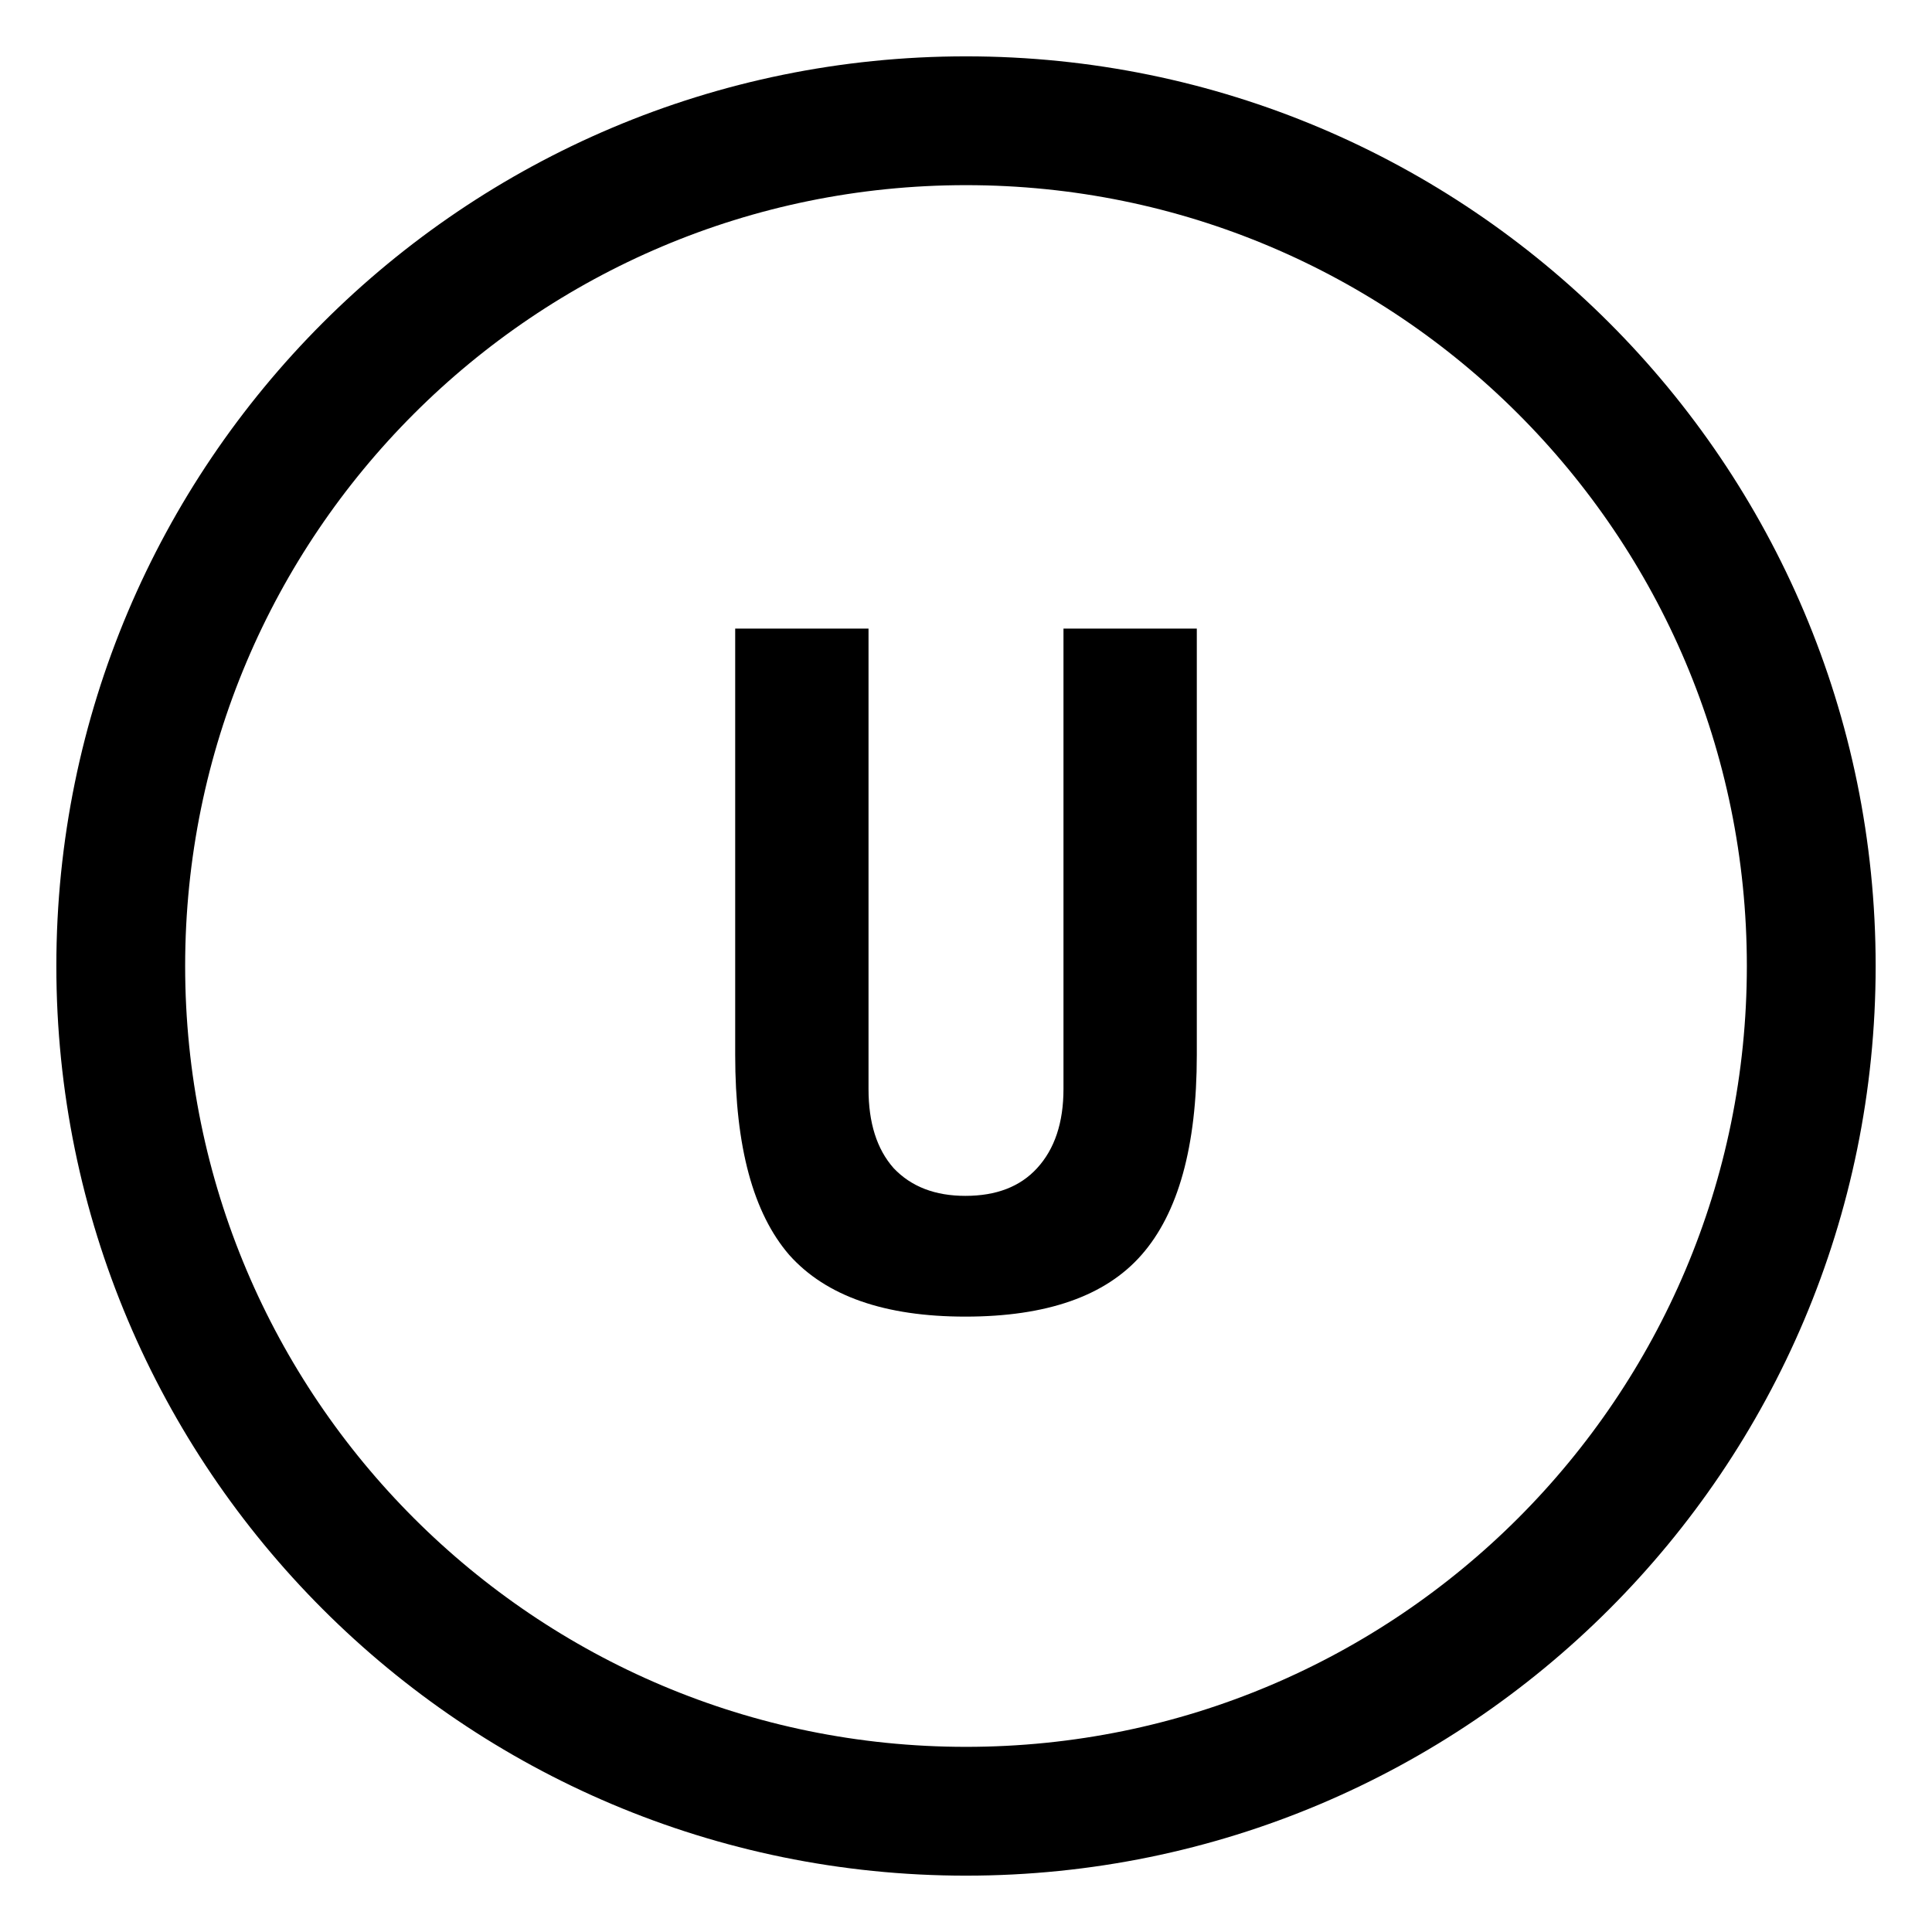
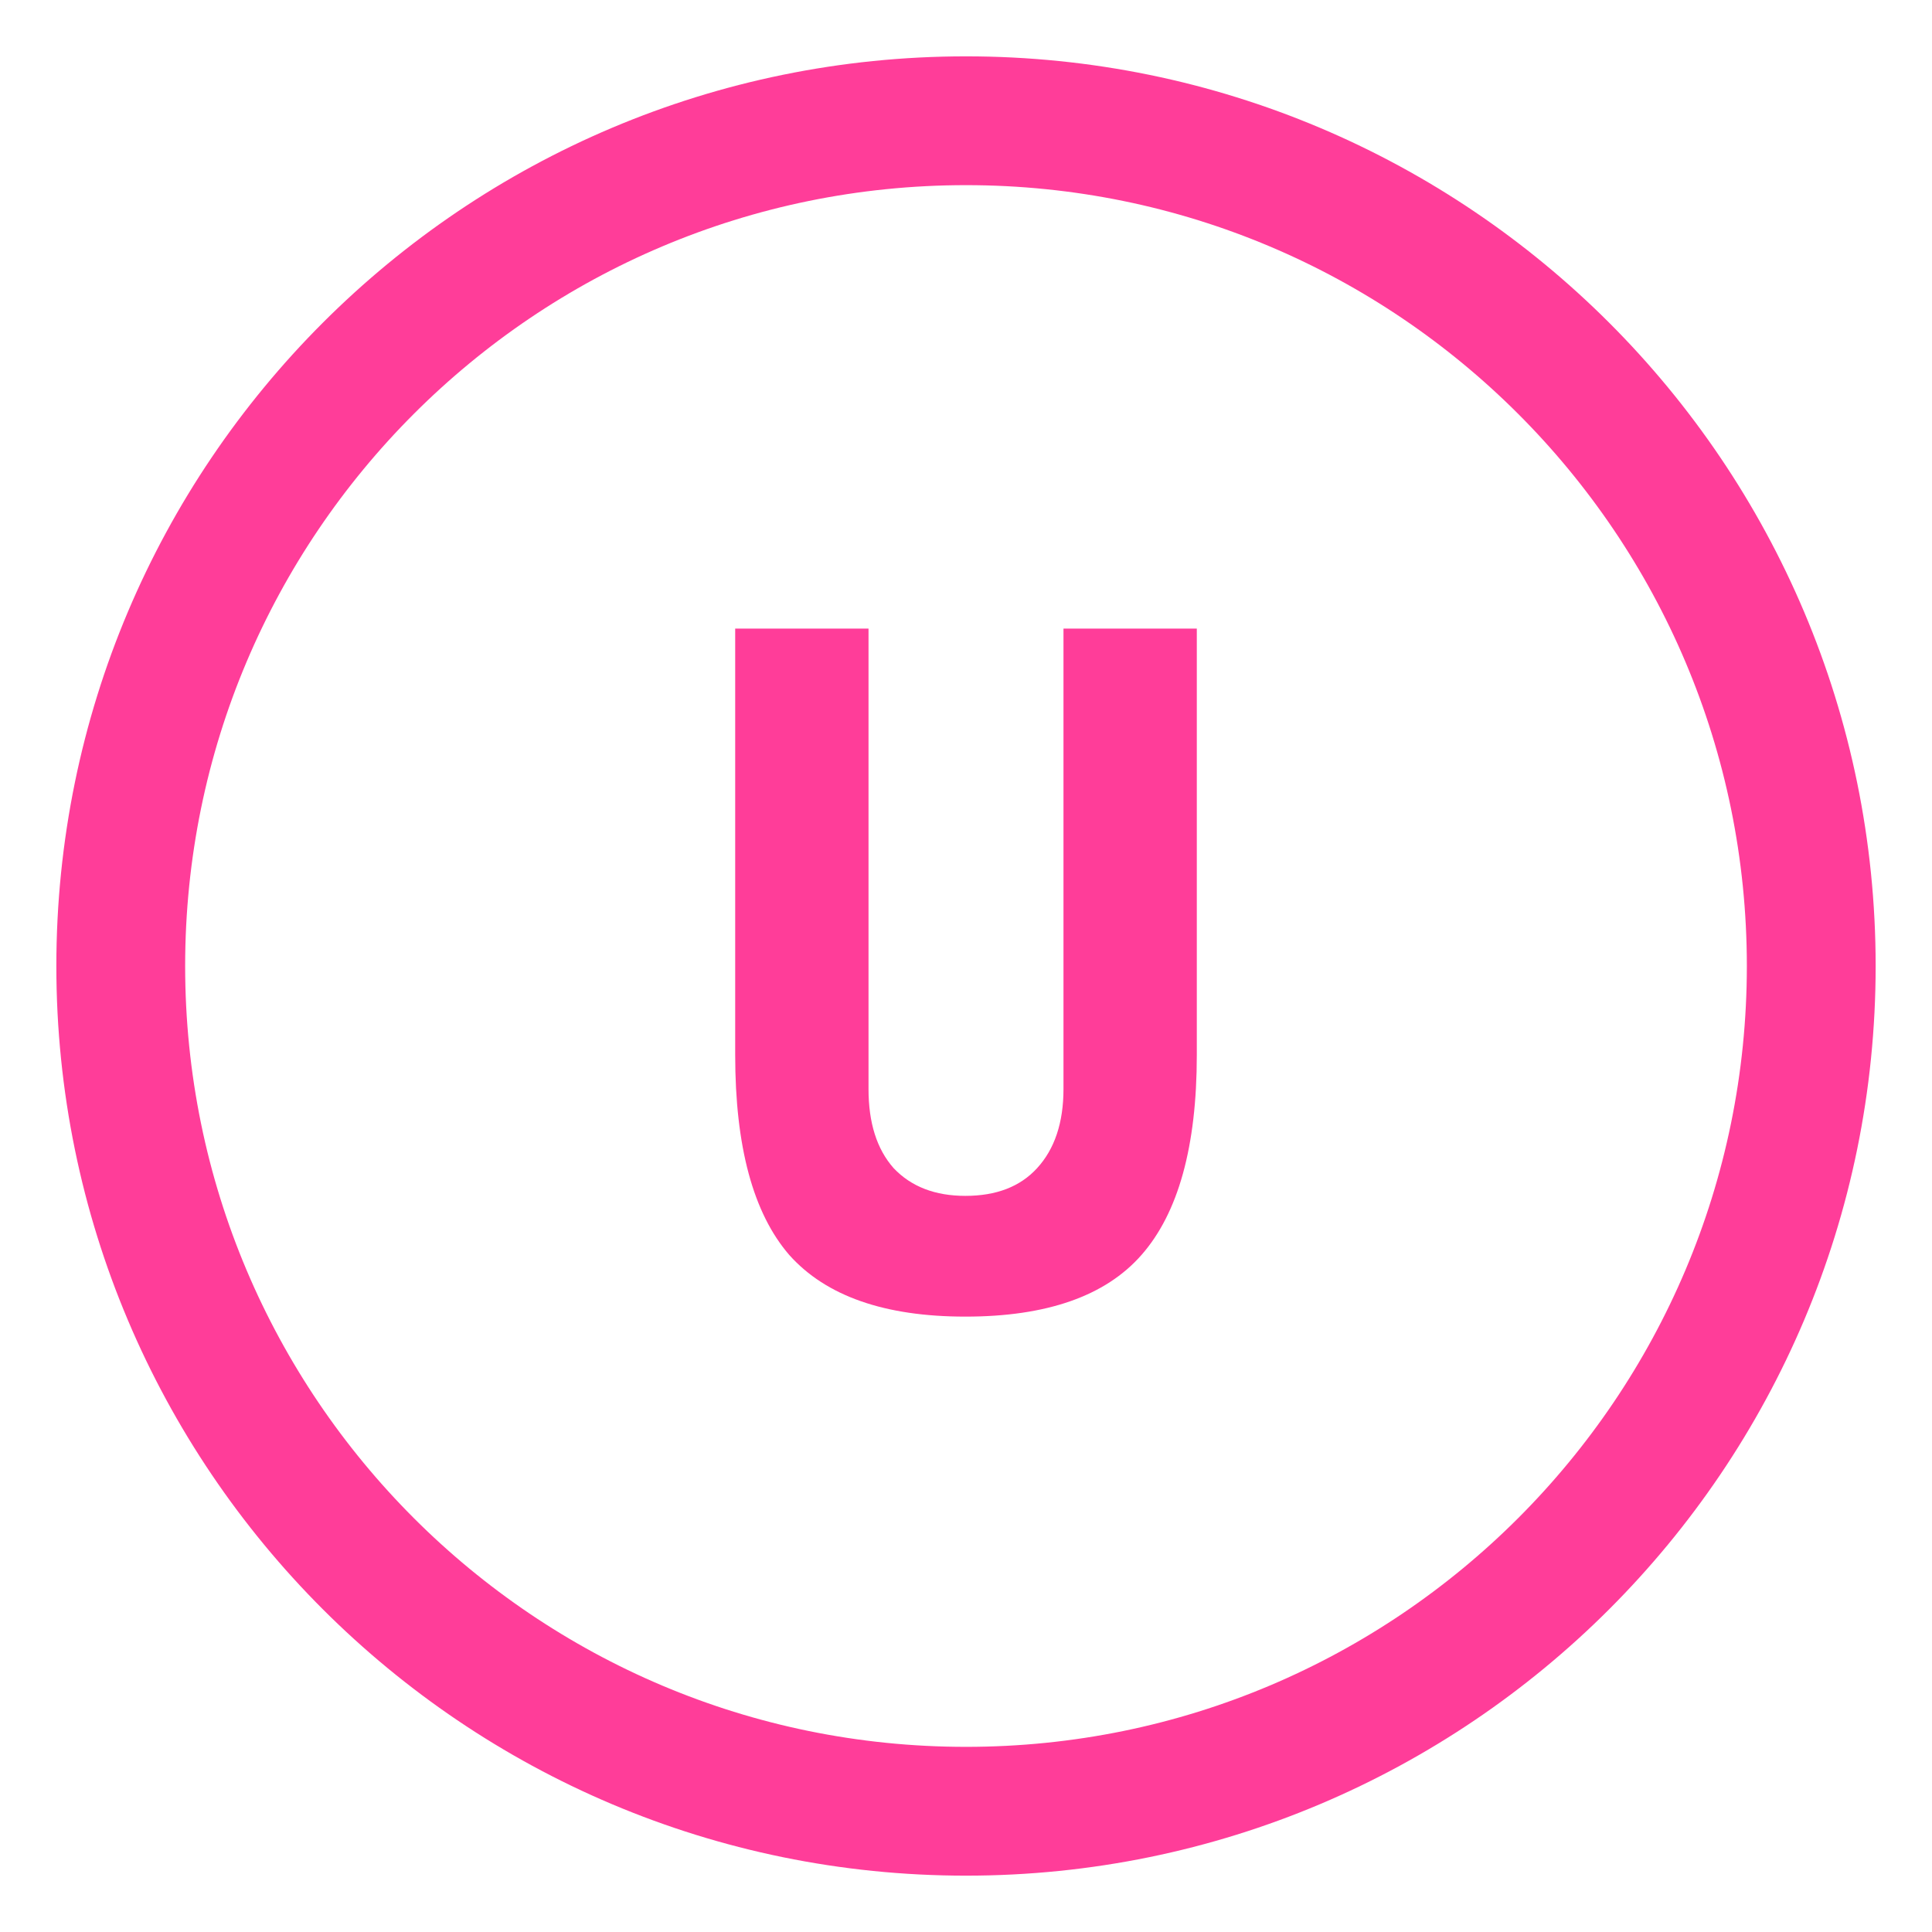
- <svg xmlns="http://www.w3.org/2000/svg" viewBox="0 0 24 24">
-   <circle cx="12" cy="12" r="10.5" fill="none" stroke="#000" stroke-width="1.6" />
-   <text x="12" y="16.2" font-family="JetBrains Mono, ui-monospace, monospace" font-size="11.5" font-weight="700" text-anchor="middle" fill="#000">U</text>
+ <svg xmlns="http://www.w3.org/2000/svg" fill="#FF3D99" viewBox="0 0 24 24">
+   <circle cx="12" cy="12" r="10.5" fill="none" stroke="#FF3D99" stroke-width="1.6" />
+   <text x="12" y="16.2" font-family="JetBrains Mono, ui-monospace, monospace" font-size="11.5" font-weight="700" text-anchor="middle" fill="#FF3D99">U</text>
</svg>
